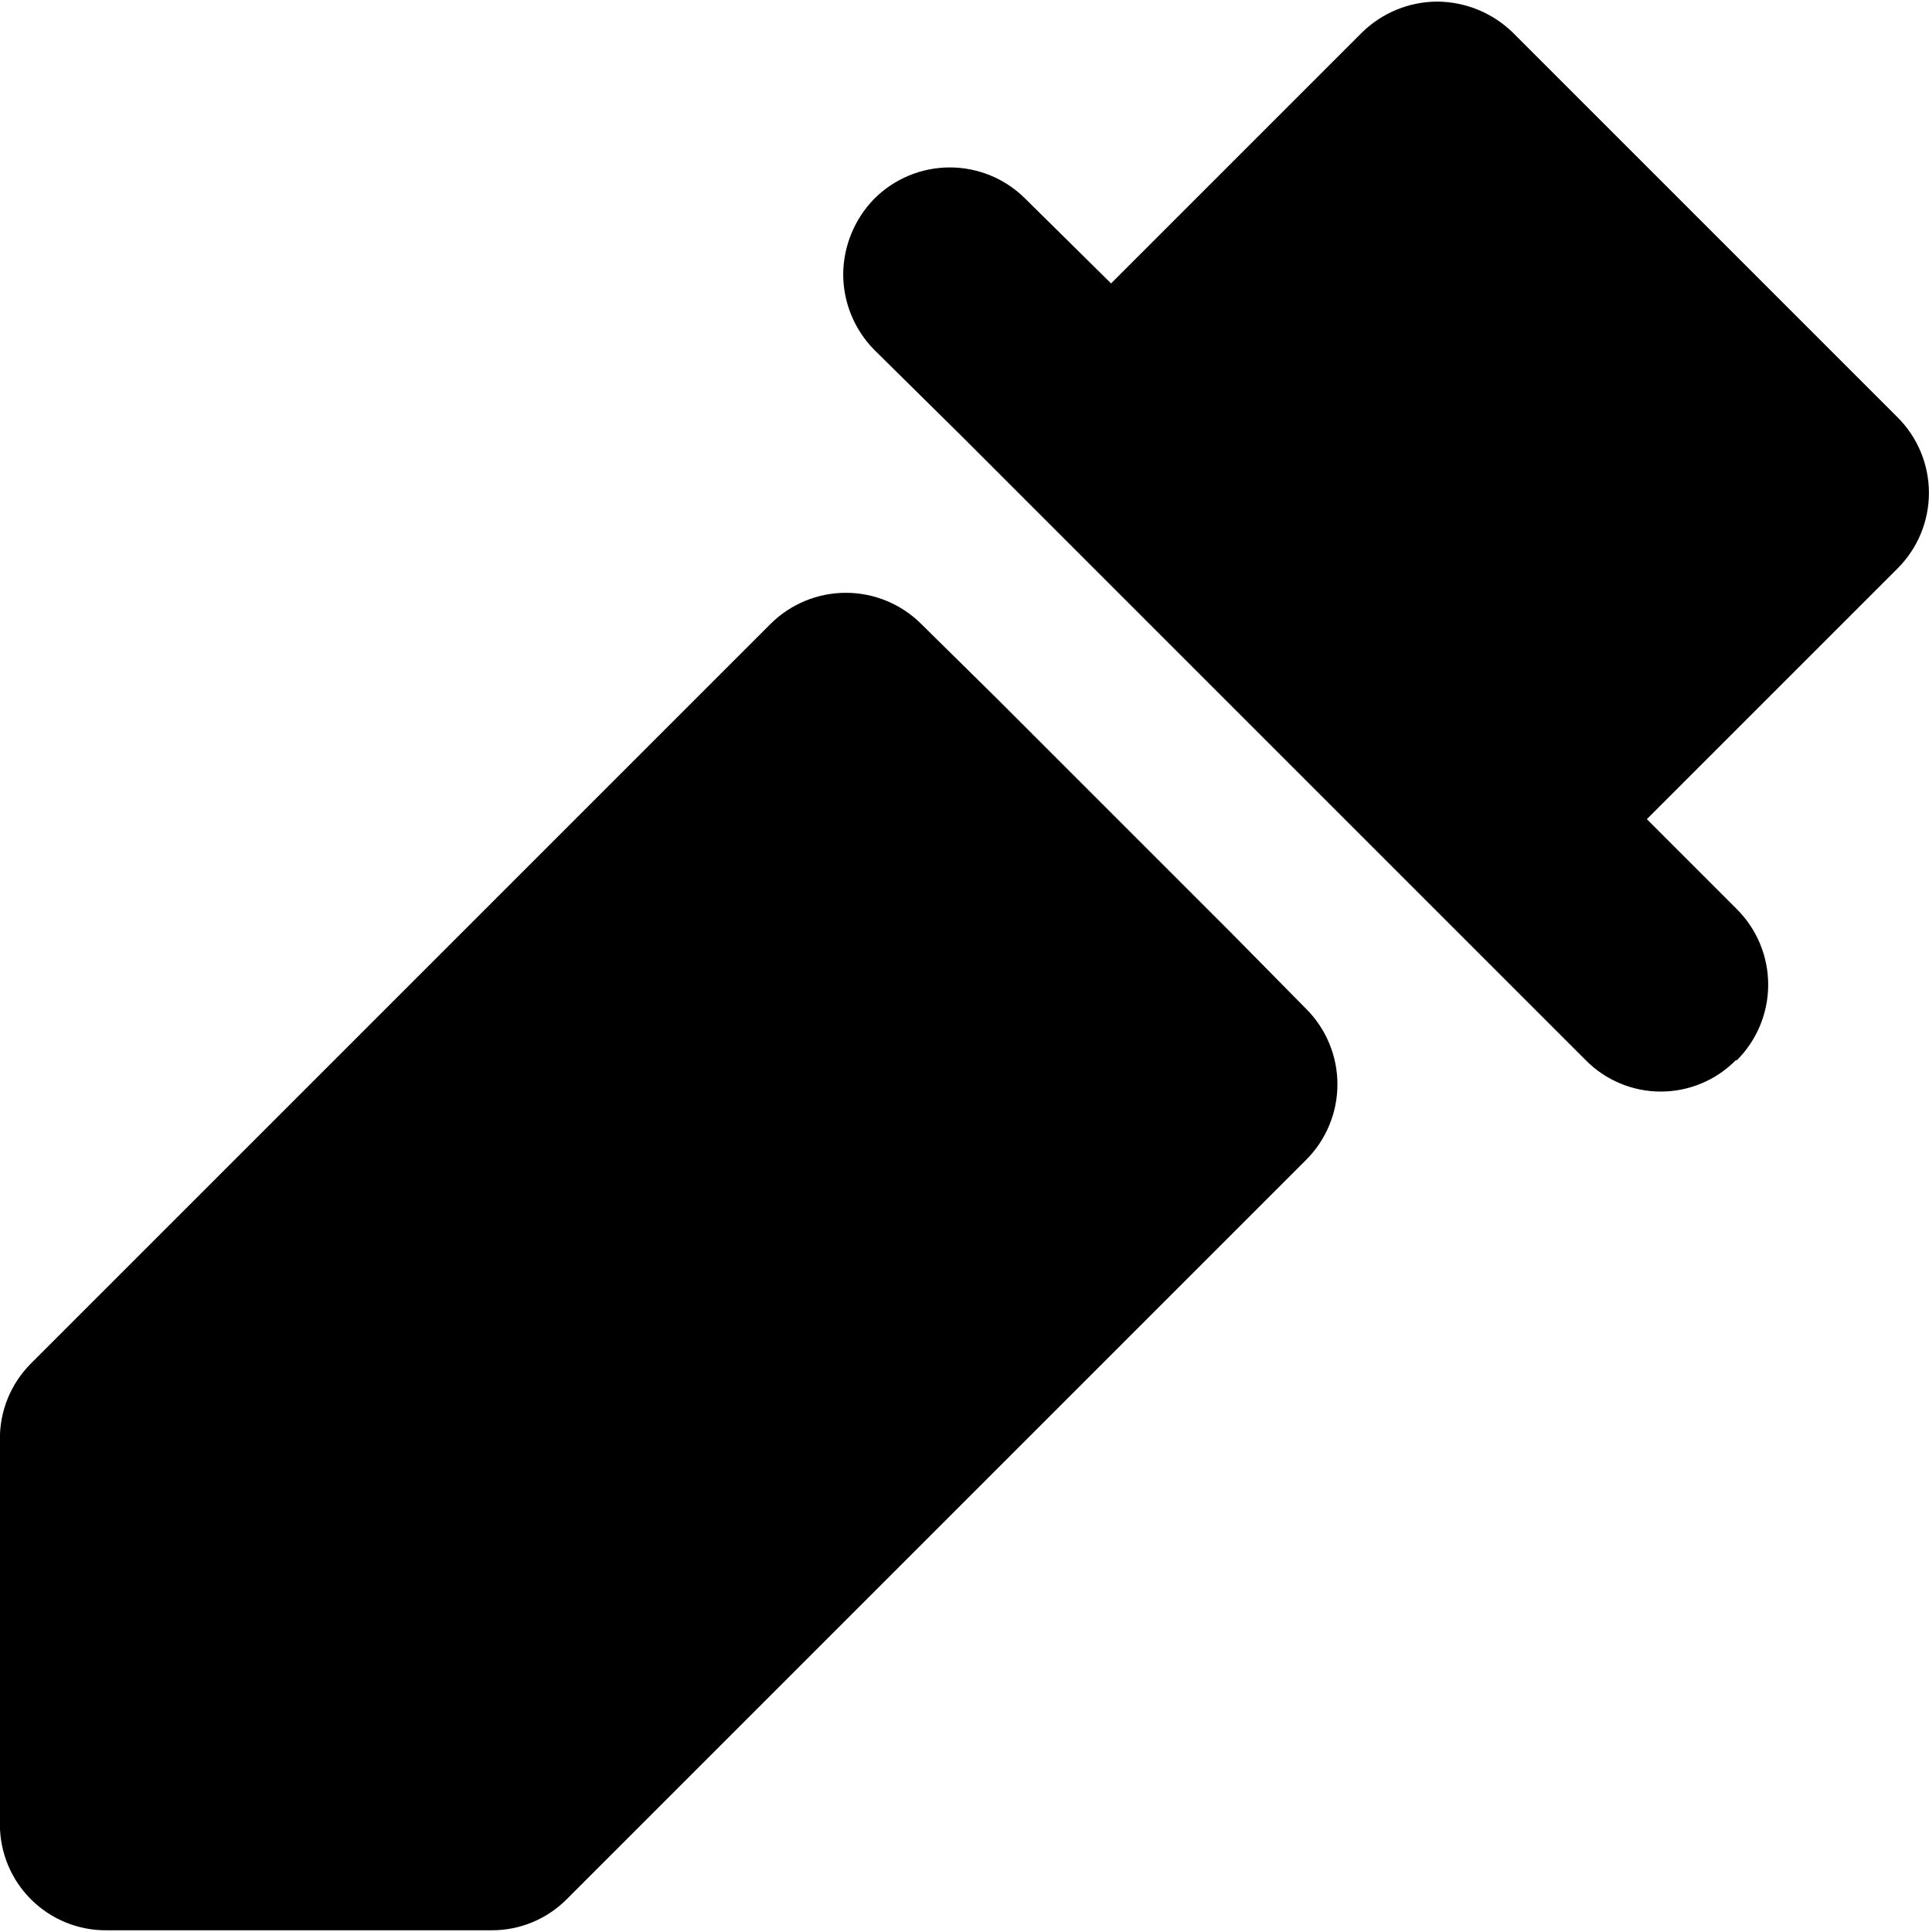
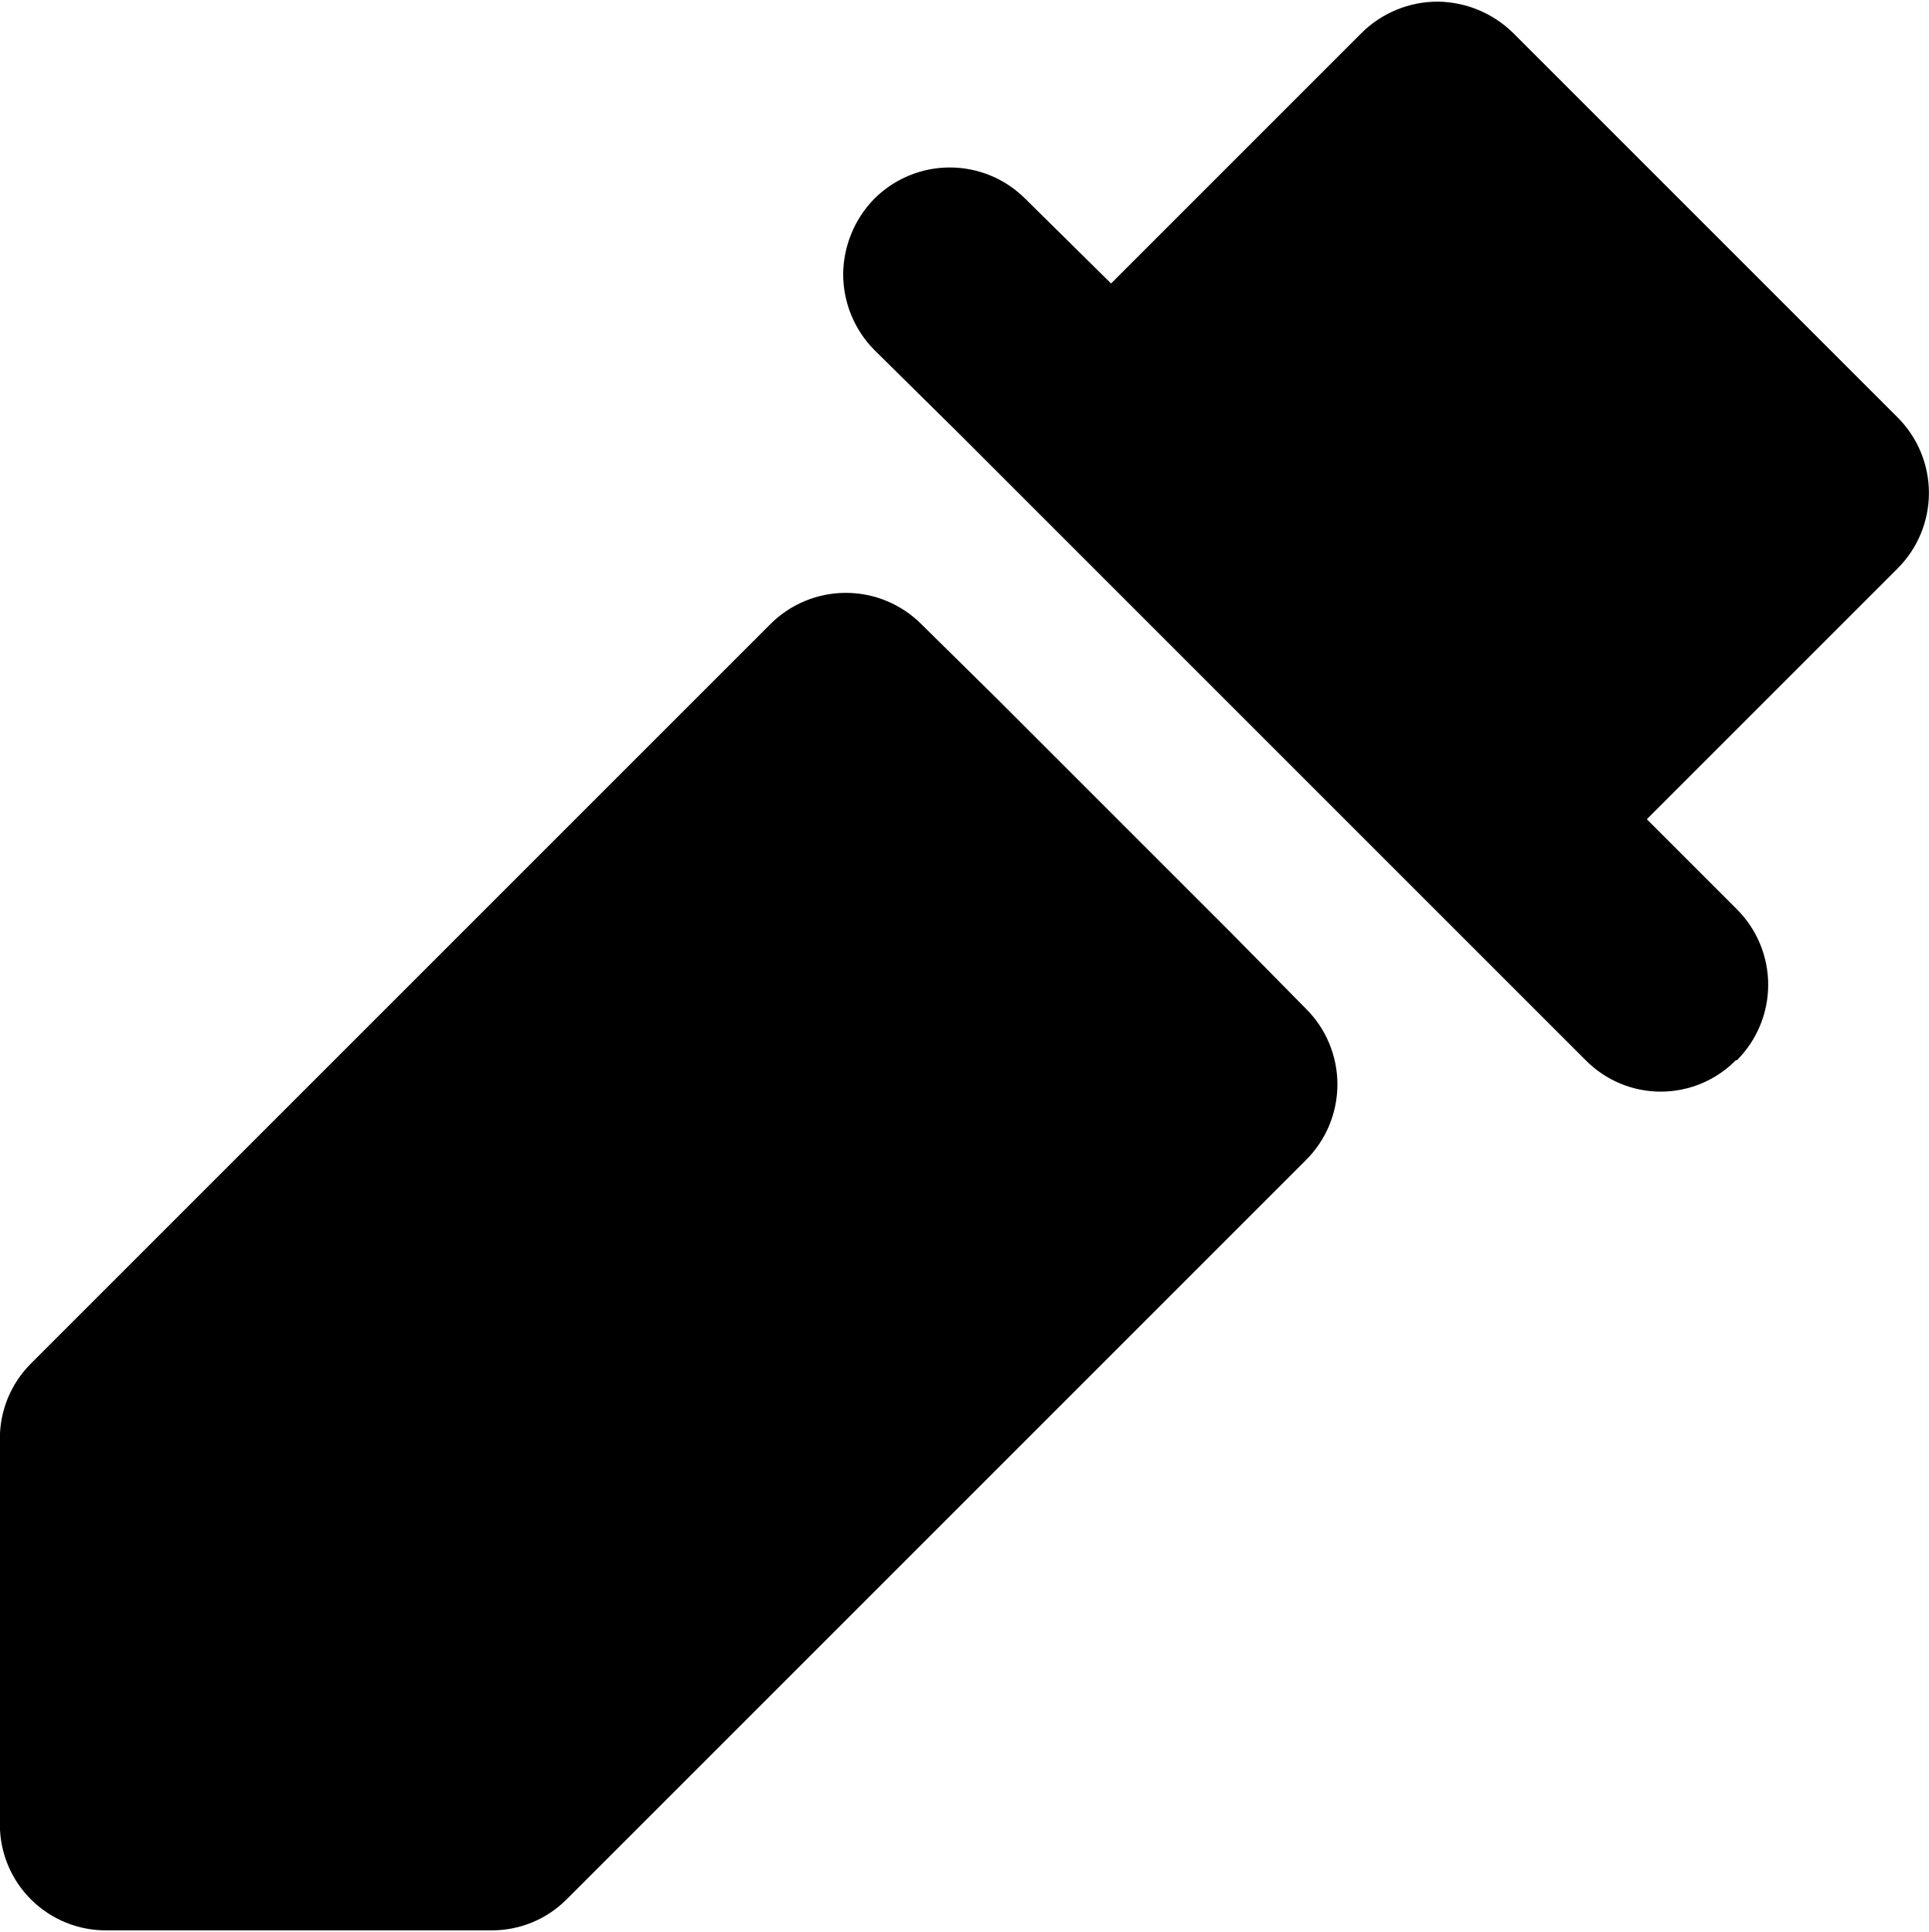
- <svg xmlns="http://www.w3.org/2000/svg" width="18" height="18.031" viewBox="0 0 18 18.031">
-   <path d="M17.709,5.305l-2.34,2.34.84.84a.996.996,0,0,1,0,1.41h-.01a.984.984,0,0,1-1.4,0l-.84-.84-1.41-1.41-2.18-2.18-1.41-1.41-.8-.79a1.007,1.007,0,0,1-.29-.71,1.019,1.019,0,0,1,.29-.7.996.996,0,0,1,1.41,0l.8.79,2.34-2.34a1.007,1.007,0,0,1,.71-.29,1.019,1.019,0,0,1,.7.29l3.59,3.59A.996.996,0,0,1,17.709,5.305Zm-6.22,3.4-2.18-2.18-.71-.7a.996.996,0,0,0-1.41,0l-6.9,6.9a.99.99,0,0,0-.29.71v3.59a.988.988,0,0,0,1,.99h3.59a.984.984,0,0,0,.7-.29l6.9-6.9a.996.996,0,0,0,0-1.41Z" />
-   <rect width="18" height="18.031" fill="none" />
+ <svg xmlns="http://www.w3.org/2000/svg" width="1799.993" height="1803.082" viewBox="0 0 1799.993 1803.082">
+   <path d="M1770.869 530.545l-234 234 84 84a99.578 99.578 0 0 1 0 141h-0.995a98.383 98.383 0 0 1 -140 0l-84 -84 -141 -141 -218 -218 -141 -141 -80 -79a100.666 100.666 0 0 1 -29 -71 101.892 101.892 0 0 1 29 -70 99.588 99.588 0 0 1 141 0l80 79 234 -234a100.686 100.686 0 0 1 71 -29 101.9 101.9 0 0 1 70 29l359 359A99.588 99.588 0 0 1 1770.869 530.545Zm-622 340 -218 -218 -71 -70a99.591 99.591 0 0 0 -141 0l-690 690a98.976 98.976 0 0 0 -29 71v359a98.811 98.811 0 0 0 100 99h359a98.371 98.371 0 0 0 70 -29l690 -690a99.591 99.591 0 0 0 0 -141Z" />
+   <path width="18" fill="none" d="M0 0H1799.993V1803.082H0V0z" />
</svg>
